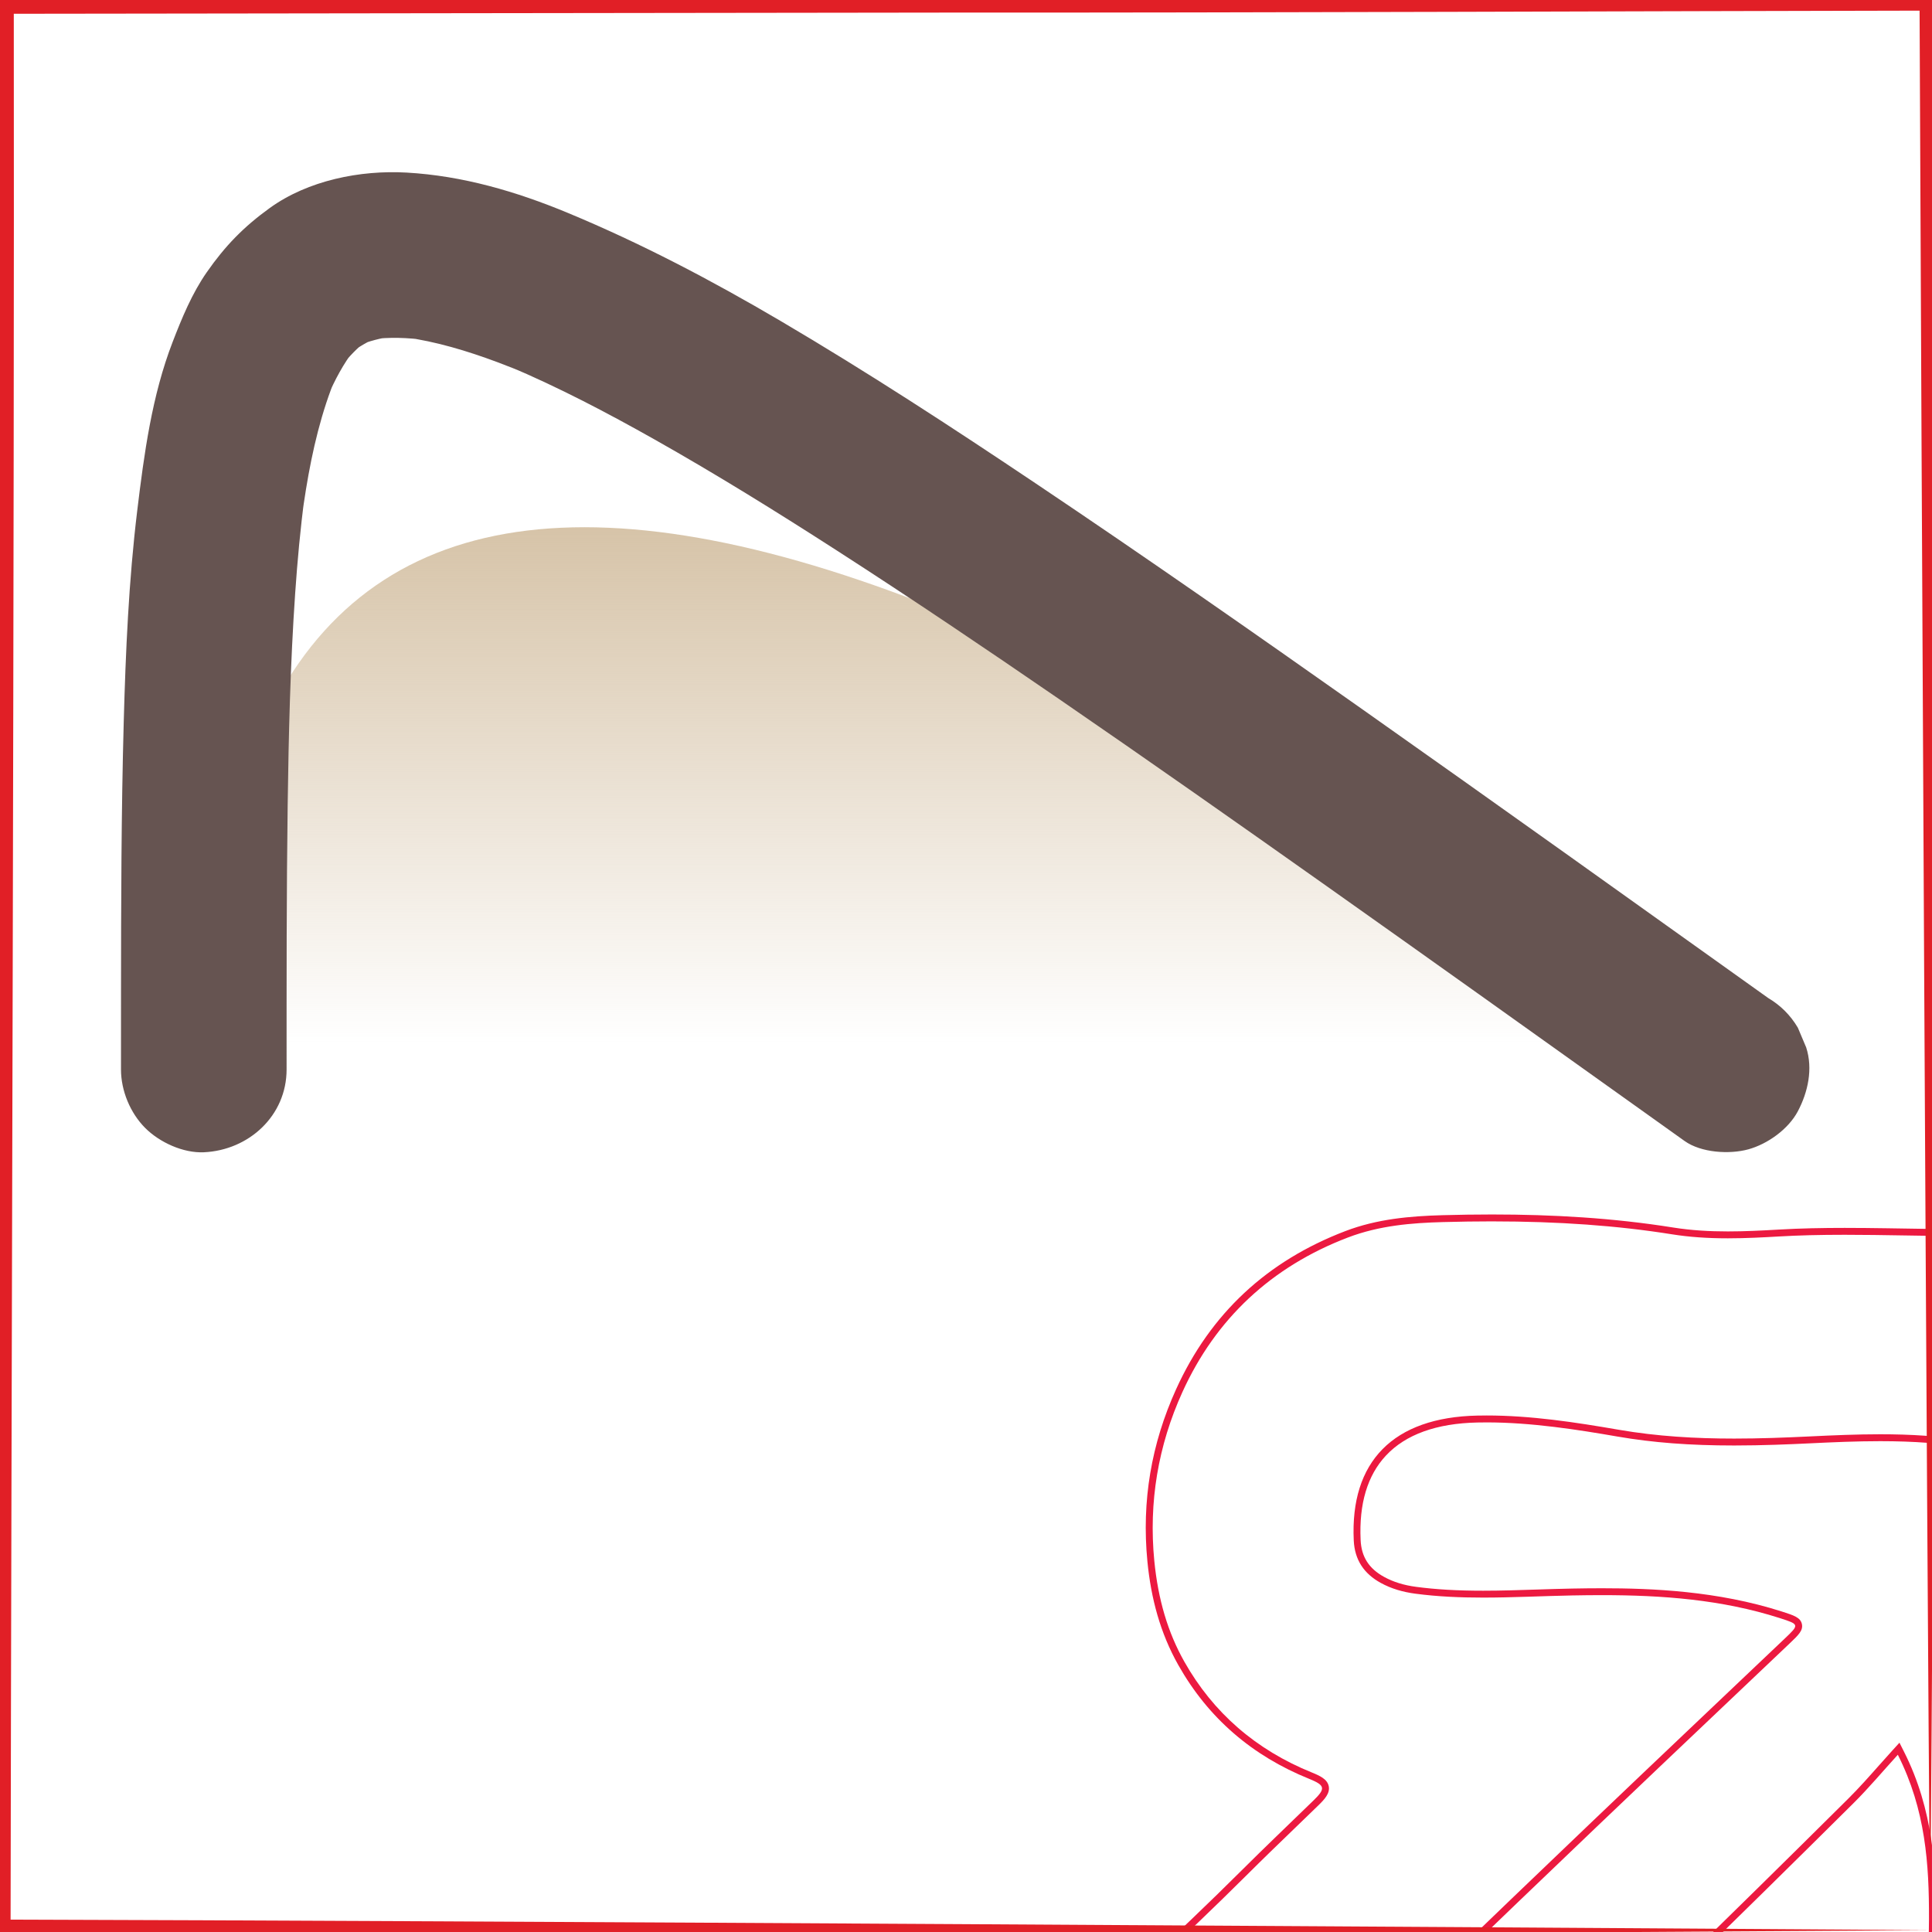
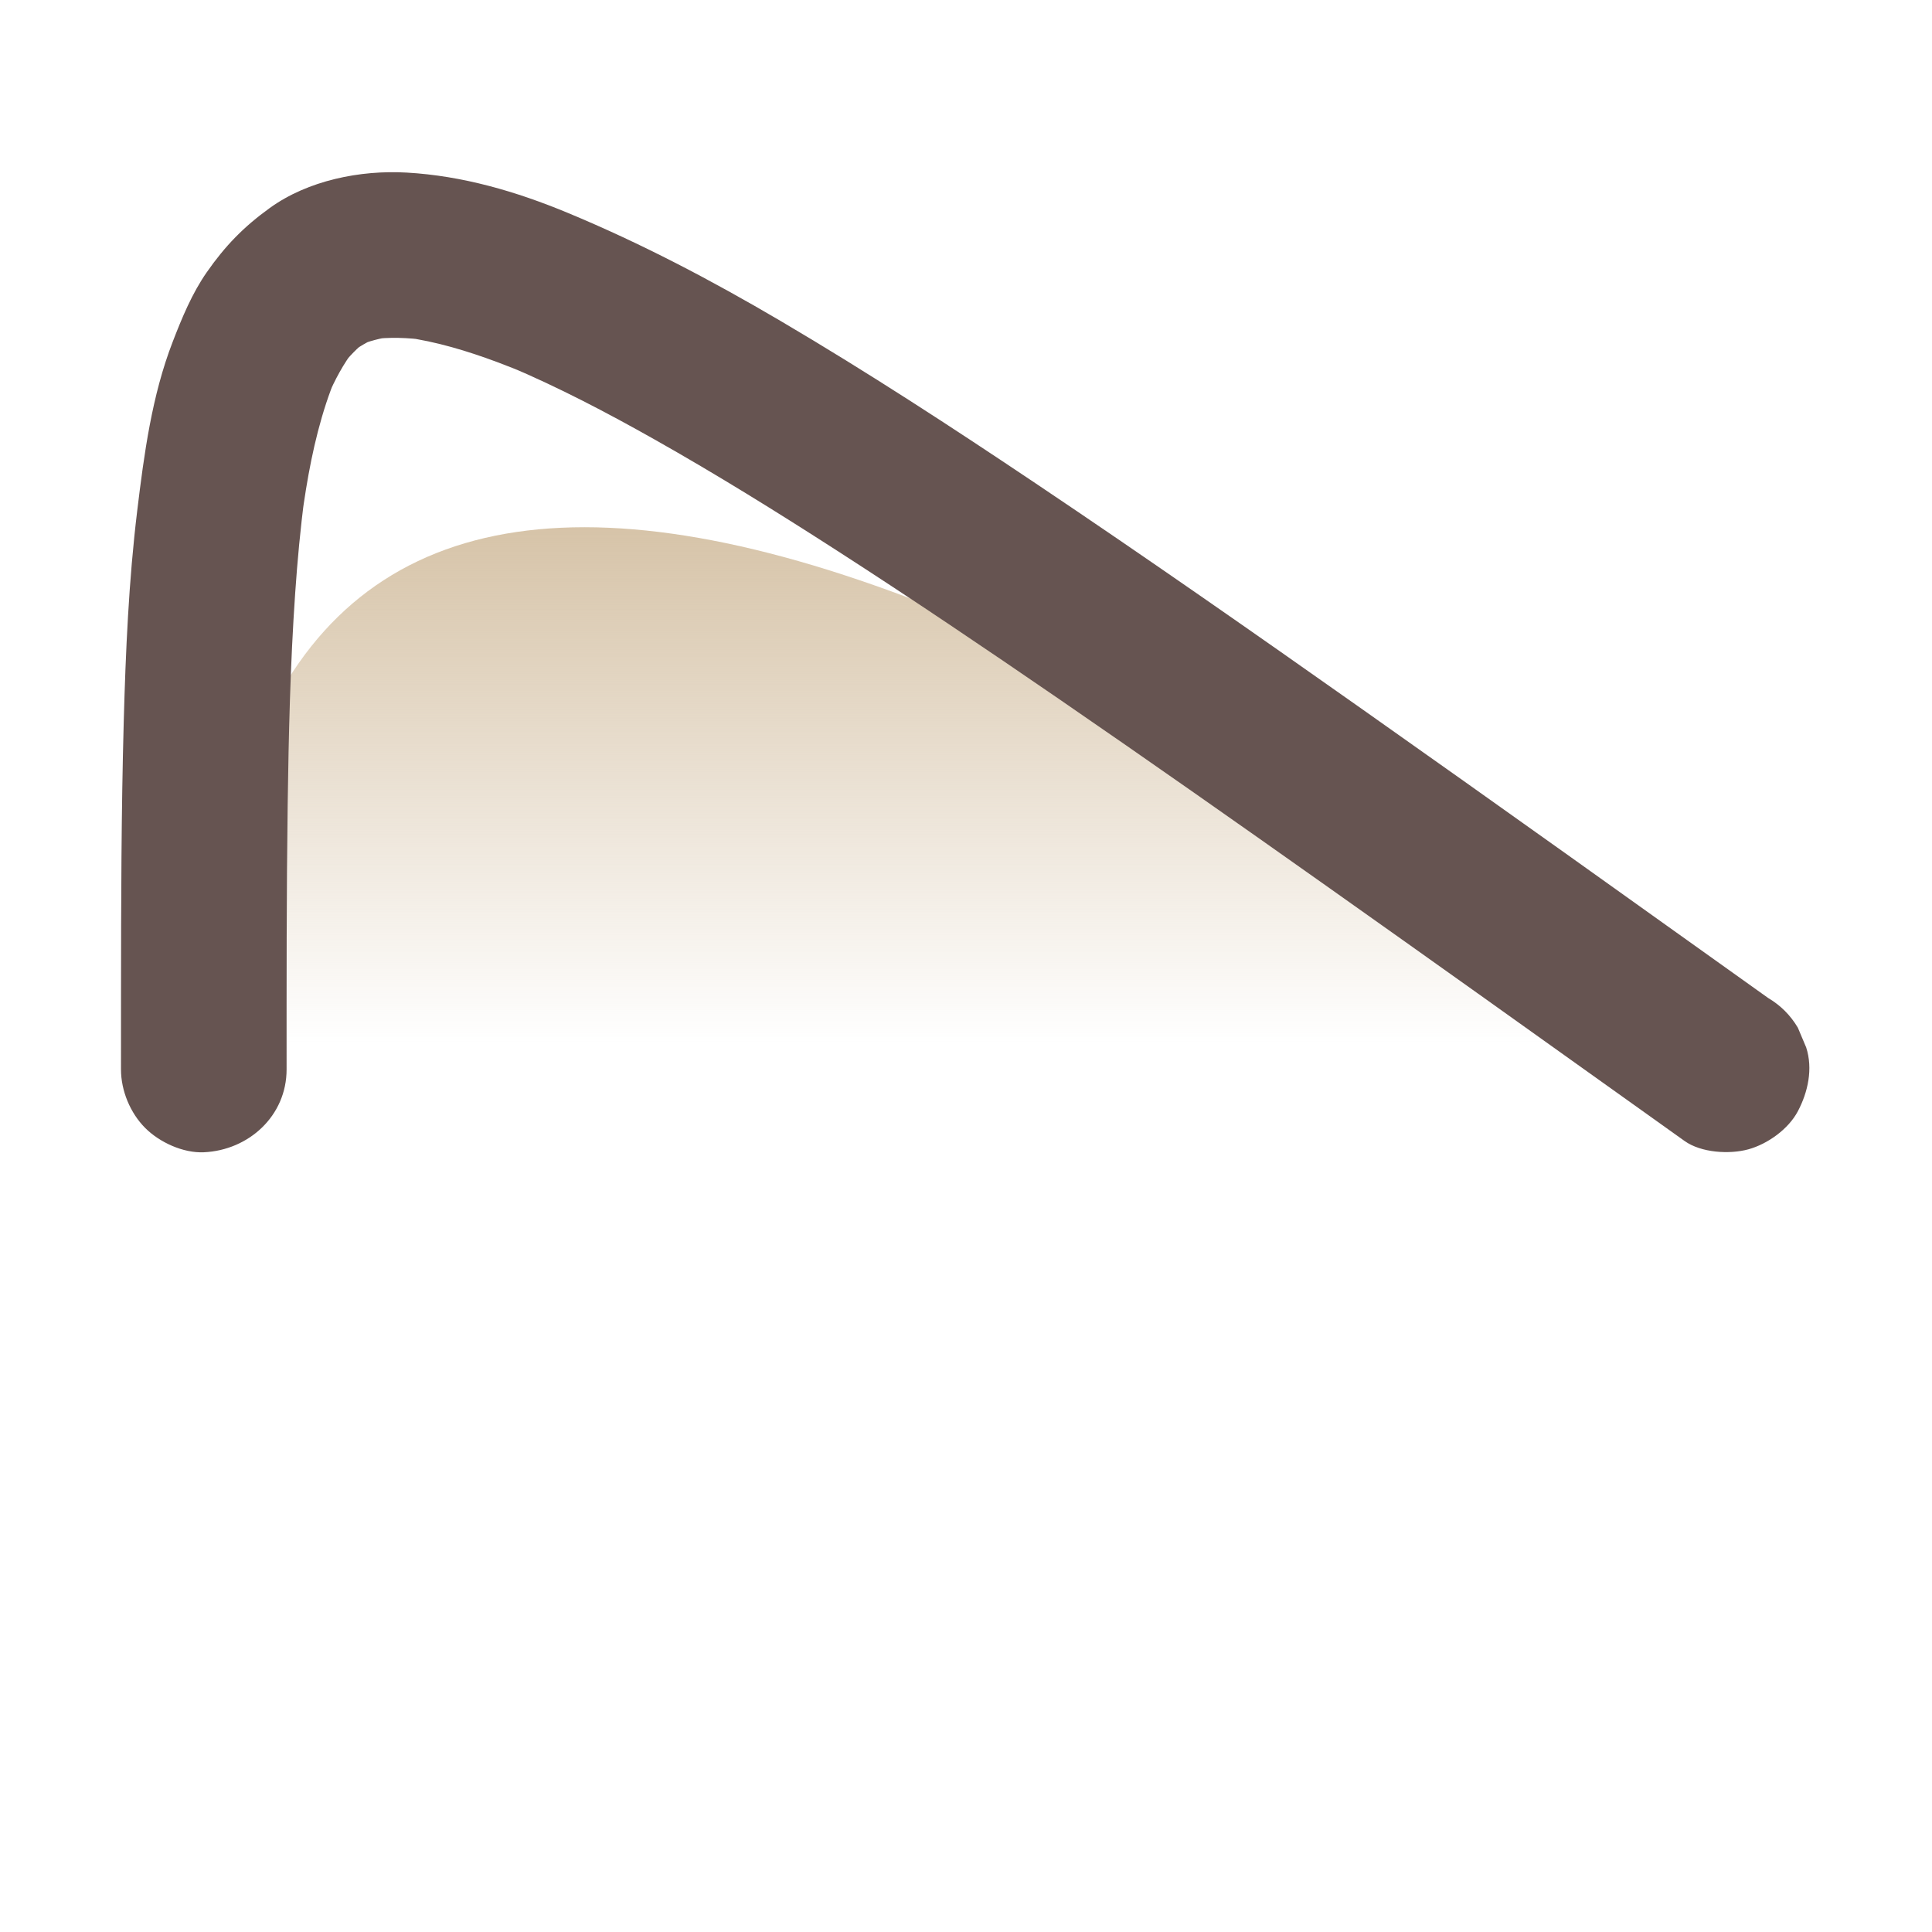
- <svg xmlns="http://www.w3.org/2000/svg" xmlns:xlink="http://www.w3.org/1999/xlink" viewBox="0 0 280 280">
+ <svg xmlns="http://www.w3.org/2000/svg" xmlns:xlink="http://www.w3.org/1999/xlink" id="Content" viewBox="0 0 280 280">
  <defs>
    <style>
      .cls-1 {
-         fill: #e11f26;
+         fill: #665451;
      }

      .cls-2 {
-         fill: #ec1940;
-       }
- 
-       .cls-3 {
-         fill: #665451;
-       }
- 
-       .cls-4 {
        fill: url(#linear-gradient);
      }
    </style>
    <linearGradient id="linear-gradient" x1="139.866" y1="154.997" x2="139.866" y2="36.961" gradientUnits="userSpaceOnUse">
      <stop offset=".033" stop-color="#d4c0a3" stop-opacity="0" />
      <stop offset=".077" stop-color="#d4c0a3" stop-opacity=".067" />
      <stop offset=".703" stop-color="#d4c0a3" />
    </linearGradient>
  </defs>
-   <g id="Content">
-     <a xlink:href="https://www.notion.so/congruence/Positive-skewed-unimodal-distribution-68773d4b9cdc4551ba8ec6b1c257da29?pvs=4">
-       <g>
-         <path class="cls-4" d="M29.535,154.997q-0-157.174,220.661,0" />
-         <path class="cls-3" d="M41.535,154.997c-0-12.762-.017-25.525.156-38.287.139-10.243.382-20.495,1.087-30.717.324-4.694.75-9.384,1.373-14.049l-.429,3.19c.759-5.645,1.777-11.304,3.56-16.725.42-1.276.886-2.537,1.408-3.774l-1.21,2.867c1.039-2.447,2.305-4.805,3.931-6.915l-1.876,2.429c1.057-1.361,2.259-2.602,3.62-3.661l-2.429,1.876c1.226-.945,2.563-1.727,3.988-2.331l-2.867,1.21c1.631-.682,3.347-1.12,5.097-1.358l-3.19.429c2.666-.352,5.368-.247,8.028.11l-3.19-.429c4.629.635,9.139,2.001,13.507,3.63,1.483.553,2.952,1.142,4.411,1.755l-2.867-1.21c7.302,3.083,14.339,6.774,21.238,10.665,8.976,5.062,17.736,10.504,26.399,16.082,10.861,6.993,21.569,14.22,32.216,21.534,13,8.931,25.906,17.999,38.781,27.11,15.235,10.78,30.426,21.624,45.615,32.47,2.082,1.487,4.164,2.974,6.247,4.461,2.399,1.714,6.513,1.962,9.247,1.21,2.784-.767,5.8-2.919,7.172-5.515,1.471-2.785,2.209-6.159,1.21-9.247l-1.21-2.867c-1.067-1.803-2.502-3.238-4.305-4.305-19.611-14.005-39.215-28.02-58.908-41.909-15.642-11.032-31.335-21.998-47.232-32.66-12.144-8.145-24.402-16.145-37.006-23.563-9.962-5.863-20.14-11.216-30.82-15.652-7.467-3.101-15.235-5.377-23.351-5.839-6.722-.383-14.299,1.131-19.841,5.134-3.782,2.732-6.449,5.465-9.13,9.312-2.144,3.076-3.599,6.62-4.942,10.095-3.013,7.791-4.138,16.235-5.137,24.474-1.229,10.133-1.673,20.357-1.953,30.554-.36,13.124-.383,26.255-.395,39.383-.003,3.677-.003,7.355-.003,11.032 0,3.077,1.339,6.309,3.515,8.485,2.081,2.081,5.496,3.649,8.485,3.515,6.502-.291,12-5.273,12-12h0Z" />
-       </g>
-     </a>
-   </g>
-   <g id="Arrows">
+   <a xlink:href="https://www.notion.so/congruence/Positive-skewed-unimodal-distribution-68773d4b9cdc4551ba8ec6b1c257da29?pvs=4">
    <g>
-       <g>
-         <path class="cls-2" d="M216.239,177.011c9.648,0,18.183.614,26.094,1.877,2.438.389,5.081.578,8.081.578,2.585,0,5.179-.138,7.408-.268,2.849-.166,5.877-.243,9.53-.243,2.791,0,5.633.046,8.383.09,1.278.021,2.556.041,3.833.058,8.608.11,16.209,1.579,23.239,4.49,13.068,5.412,21.742,15.215,25.778,29.136,2.879,9.929,3.71,20.678,2.614,33.83-.038.455-.04.899-.042,1.328-.002.451-.004.878-.046,1.287-.898,8.716.102,17.42,1.069,25.838.195,1.702.391,3.403.571,5.106.128,1.206.169,2.456.208,3.666.057,1.741.116,3.541.429,5.329v13.23c-.348,1.521-.423,3.053-.495,4.535-.027.548-.053,1.095-.094,1.639-.482,6.445-3.045,12.399-8.064,18.74-8.245,10.415-19.431,15.664-34.197,16.048-.44.011-.879.017-1.316.017-7.625,0-14.221-1.726-20.163-5.278-6.482-3.874-11.447-9.3-14.761-16.134-.796-1.642-1.235-2.546-2.297-2.546-.769-0-1.34.545-2.376,1.534l-.076.073c-1.822,1.738-3.647,3.473-5.472,5.208-7.719,7.337-15.7,14.923-23.293,22.66-1.187,1.209-2.347,2.473-3.468,3.696-1.528,1.665-3.108,3.387-4.756,4.969-4.76,4.567-9.583,7.764-14.745,9.774-3.338,1.3-6.82,1.434-10.506,1.576l-.186.008-3.378-0-3.421.001c-.441.02-.879.03-1.312.03-7.576,0-14.702-3.022-21.785-9.239-4.393-3.856-7.837-7.763-10.529-11.945-3.432-5.331-5.025-11.151-4.871-17.817l-.001-6.085c-.433-8.913,2.935-17.052,10.011-24.192,4.933-4.978,10.114-9.887,15.123-14.634,4.51-4.273,9.173-8.692,13.654-13.159,2.377-2.37,4.842-4.75,7.226-7.052,1.08-1.042,2.159-2.085,3.235-3.13.902-.877,1.696-1.747,1.498-2.757-.198-1.014-1.236-1.509-2.469-2.008-8.083-3.269-14.295-8.671-18.463-16.057-2.381-4.218-3.805-9.003-4.353-14.629-.824-8.454.548-16.679,4.08-24.449,4.828-10.621,12.893-18.154,23.972-22.388,4.608-1.761,9.336-2.117,13.758-2.239,2.466-.068,4.869-.103,7.143-.103M216.239,176.011c-2.389,0-4.78.037-7.171.103-4.748.131-9.499.551-14.088,2.304-11.328,4.329-19.531,11.921-24.525,22.909-3.598,7.917-5.016,16.224-4.165,24.959.521,5.346,1.851,10.369,4.478,15.023,4.361,7.727,10.741,13.168,18.959,16.492,2.319.938,2.427,1.393.649,3.121-3.493,3.394-7.028,6.76-10.47,10.191-9.45,9.421-19.397,18.326-28.782,27.797-6.724,6.785-10.781,15.015-10.299,24.945v6.036c-.154,6.622,1.398,12.716,5.03,18.358,2.974,4.62,6.646,8.588,10.71,12.155,6.436,5.648,13.703,9.487,22.444,9.487.448,0,.901-.01,1.357-.031,1.125,0,2.251-0,3.377-0s2.252 0,3.379 0c3.746-.145,7.488-.264,11.053-1.652,5.751-2.239,10.653-5.742,15.075-9.984,2.885-2.768,5.452-5.838,8.246-8.686,9.345-9.523,19.09-18.636,28.742-27.845.903-.862,1.383-1.33,1.762-1.33.437 0.0.739.624,1.4,1.988,3.405,7.022,8.453,12.55,15.145,16.55,6.39,3.819,13.334,5.42,20.676,5.42.445,0,.893-.006,1.342-.018,14.06-.366,26.059-5.188,34.956-16.427,4.467-5.643,7.723-11.876,8.278-19.286.152-2.038.113-4.118.592-6.133v-13.433c-.536-2.981-.325-6.015-.643-9.012-1.083-10.216-2.705-20.403-1.64-30.735.09-.871.016-1.757.089-2.635.962-11.541.586-23.032-2.65-34.191-4.056-13.987-12.747-24.145-26.356-29.781-7.547-3.125-15.481-4.462-23.609-4.566-4.074-.052-8.153-.148-12.228-.148-3.2,0-6.398.059-9.588.245-2.46.143-4.908.266-7.349.266-2.647,0-5.286-.145-7.924-.566-8.71-1.391-17.472-1.89-26.251-1.89h0Z" />
-         <path class="cls-2" d="M215.419,206.144c6.576,0,13.256,1.059,19.001,2.052,5.114.884,10.49,1.295,16.917,1.295,4.036,0,8.004-.168,11.01-.314,3.234-.157,6.681-.311,10.153-.311,4.914,0,8.987.308,12.818.97,10.221,1.765,14.564,6.505,15.491,16.903.748,8.391.77,17.276.067,26.41-.737,9.569.677,19.036,2.046,28.191.161,1.079.322,2.157.48,3.237.87,5.945,1.502,12.299.252,18.489-1.189,5.888-7.102,10.501-13.462,10.501-1.778,0-3.472-.36-5.034-1.071-3.462-1.576-4.482-4.691-4.95-8.884-.6-5.382-.294-10.883.003-16.203.169-3.042.344-6.187.351-9.296.016-7.272-.327-15.742-4.623-24.252l-.654-1.296-.978,1.073c-.678.744-1.347,1.498-2.016,2.252-1.415,1.596-2.879,3.246-4.404,4.761-9.106,9.043-17.379,17.18-25.292,24.877-8.338,8.111-16.837,16.338-25.056,24.294-5.709,5.526-11.418,11.053-17.12,16.586-1.47,1.426-2.818,2.985-4.122,4.492-1.765,2.041-3.591,4.151-5.693,5.886-2.562,2.114-4.752,3.099-6.89,3.099-2.087,0-4.21-.934-6.68-2.938-.696-.565-1.429-1.178-2.071-1.829-5.559-5.64-5.598-10.61-.125-16.113,1.768-1.778,3.729-3.451,5.626-5.07,1.931-1.648,3.928-3.352,5.756-5.192,14.894-14.985,29.863-29.351,45.166-43.972,6.083-5.812,12.291-11.7,18.293-17.395,3.229-3.063,6.458-6.126,9.684-9.192,1.284-1.22,1.991-1.893,1.778-2.828-.215-.941-1.166-1.246-2.892-1.799-9.334-2.992-18.853-3.375-26.103-3.375-1.34,0-2.754.015-4.322.045-1.685.032-3.395.088-5.049.141-2.569.083-5.225.17-7.828.17-3.747,0-6.833-.178-9.712-.56-1.794-.238-3.316-.711-4.651-1.447-2.2-1.212-3.277-2.904-3.392-5.324-.249-5.26.984-9.381,3.664-12.251,2.857-3.059,7.324-4.673,13.277-4.797.428-.009.856-.013,1.283-.013M215.419,205.144c-.434,0-.869.004-1.304.013-12.202.255-18.46,6.661-17.919,18.095.134,2.833,1.488,4.819,3.908,6.152,1.558.859,3.253,1.331,5.003,1.563,3.278.435,6.56.568,9.843.568,4.297,0,8.597-.229,12.896-.311,1.435-.027,2.87-.044,4.302-.044,8.72,0,17.374.628,25.798,3.328,2.84.91,2.839.946.73,2.95-9.326,8.864-18.677,17.701-27.979,26.589-15.199,14.522-30.364,29.078-45.185,43.99-3.596,3.618-7.785,6.645-11.382,10.262-5.928,5.961-5.775,11.537.122,17.52.671.681,1.41,1.3,2.153,1.903,2.601,2.111,4.957,3.162,7.31,3.162,2.422,0,4.842-1.113,7.526-3.328,3.726-3.075,6.437-7.096,9.875-10.431,14.052-13.634,28.143-27.228,42.177-40.881,8.479-8.248,16.906-16.549,25.299-24.884,2.258-2.242,4.309-4.694,6.455-7.049,4.04,8,4.534,15.878,4.516,23.799-.019,8.537-1.301,17.06-.348,25.612.448,4.02,1.432,7.818,5.529,9.683,1.743.794,3.597,1.161,5.448,1.161,6.572,0,13.096-4.637,14.442-11.303,1.267-6.275.673-12.569-.243-18.832-1.514-10.348-3.332-20.648-2.518-31.206.682-8.846.722-17.713-.068-26.576-.966-10.836-5.556-15.941-16.317-17.8-4.314-.745-8.648-.984-12.988-.984-3.399,0-6.803.147-10.202.312-3.661.178-7.313.313-10.961.313-5.59,0-11.17-.317-16.747-1.281-6.333-1.094-12.72-2.067-19.171-2.067h0Z" />
-       </g>
-       <path class="cls-1" d="M279.731,279.731c-69.716.441-210.016,1.331-279.731,1.531 0.0 0-1.527.007-1.527.007l-.004-1.538c-.064-34.905-.304-104.981-.285-139.866C-1.817,139.866-1.998 0-1.998 0l-.003-2c47.593.062,165.706.209,211.798.271,17.378.057,52.545.067,69.933.191 0-0,1.545.006,1.545.006l-.007,1.532c-.325,69.719-.971,210.043-1.538,279.731h0ZM279.731,279.731c-.579-69.743-1.234-210.023-1.538-279.731 0.0 0,1.538,1.539,1.538,1.539-38.949.065-100.446.317-139.865.282C139.866,1.82 0,1.998 0,1.998L1.998 0c.1,79.281-.355,201.348-.466,279.731-0.0 0-1.532-1.531-1.532-1.531,69.708.186,210.024,1.074,279.731,1.531h0Z" />
+       <path class="cls-2" d="M29.535,154.997q-0-157.174,220.661,0" />
+       <path class="cls-1" d="M41.535,154.997c-0-12.762-.017-25.525.156-38.287.139-10.243.382-20.495,1.087-30.717.324-4.694.75-9.384,1.373-14.049l-.429,3.19c.759-5.645,1.777-11.304,3.56-16.725.42-1.276.886-2.537,1.408-3.774l-1.21,2.867c1.039-2.447,2.305-4.805,3.931-6.915l-1.876,2.429c1.057-1.361,2.259-2.602,3.62-3.661l-2.429,1.876c1.226-.945,2.563-1.727,3.988-2.331l-2.867,1.21c1.631-.682,3.347-1.12,5.097-1.358l-3.19.429c2.666-.352,5.368-.247,8.028.11l-3.19-.429c4.629.635,9.139,2.001,13.507,3.63,1.483.553,2.952,1.142,4.411,1.755l-2.867-1.21c7.302,3.083,14.339,6.774,21.238,10.665,8.976,5.062,17.736,10.504,26.399,16.082,10.861,6.993,21.569,14.22,32.216,21.534,13,8.931,25.906,17.999,38.781,27.11,15.235,10.78,30.426,21.624,45.615,32.47,2.082,1.487,4.164,2.974,6.247,4.461,2.399,1.714,6.513,1.962,9.247,1.21,2.784-.767,5.8-2.919,7.172-5.515,1.471-2.785,2.209-6.159,1.21-9.247l-1.21-2.867c-1.067-1.803-2.502-3.238-4.305-4.305-19.611-14.005-39.215-28.02-58.908-41.909-15.642-11.032-31.335-21.998-47.232-32.66-12.144-8.145-24.402-16.145-37.006-23.563-9.962-5.863-20.14-11.216-30.82-15.652-7.467-3.101-15.235-5.377-23.351-5.839-6.722-.383-14.299,1.131-19.841,5.134-3.782,2.732-6.449,5.465-9.13,9.312-2.144,3.076-3.599,6.62-4.942,10.095-3.013,7.791-4.138,16.235-5.137,24.474-1.229,10.133-1.673,20.357-1.953,30.554-.36,13.124-.383,26.255-.395,39.383-.003,3.677-.003,7.355-.003,11.032 0,3.077,1.339,6.309,3.515,8.485,2.081,2.081,5.496,3.649,8.485,3.515,6.502-.291,12-5.273,12-12h0Z" />
    </g>
-   </g>
+   </a>
</svg>
